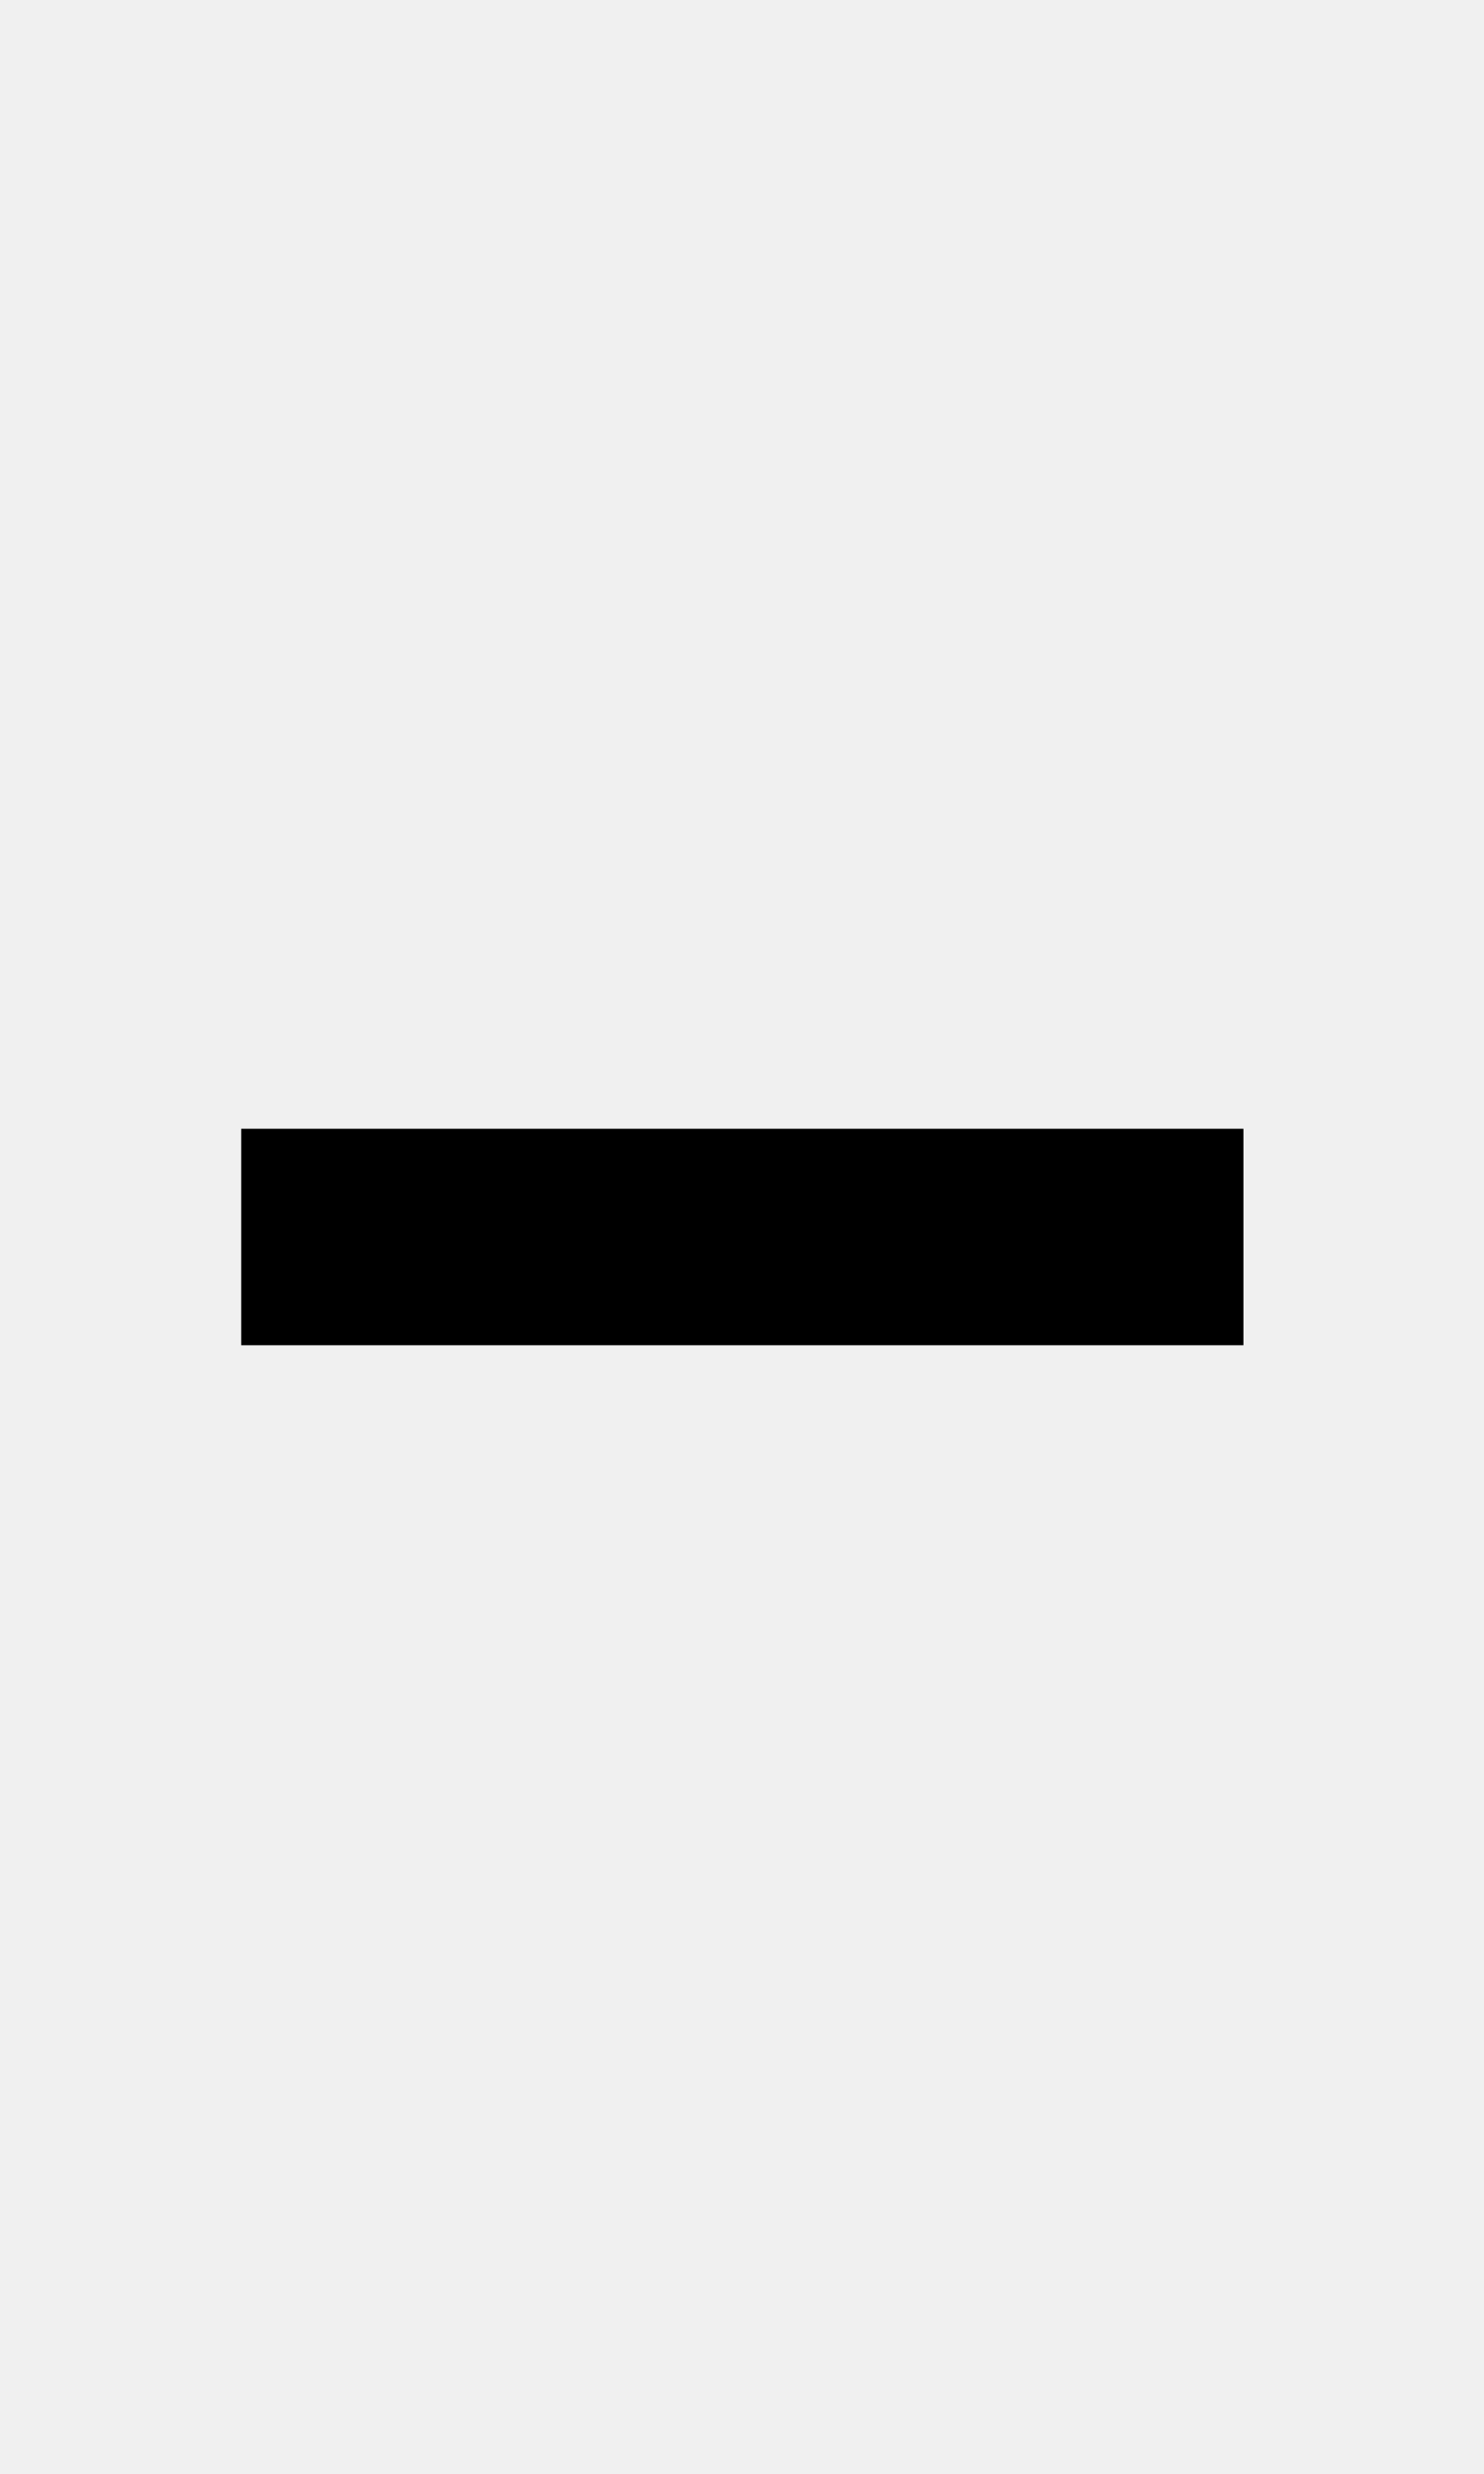
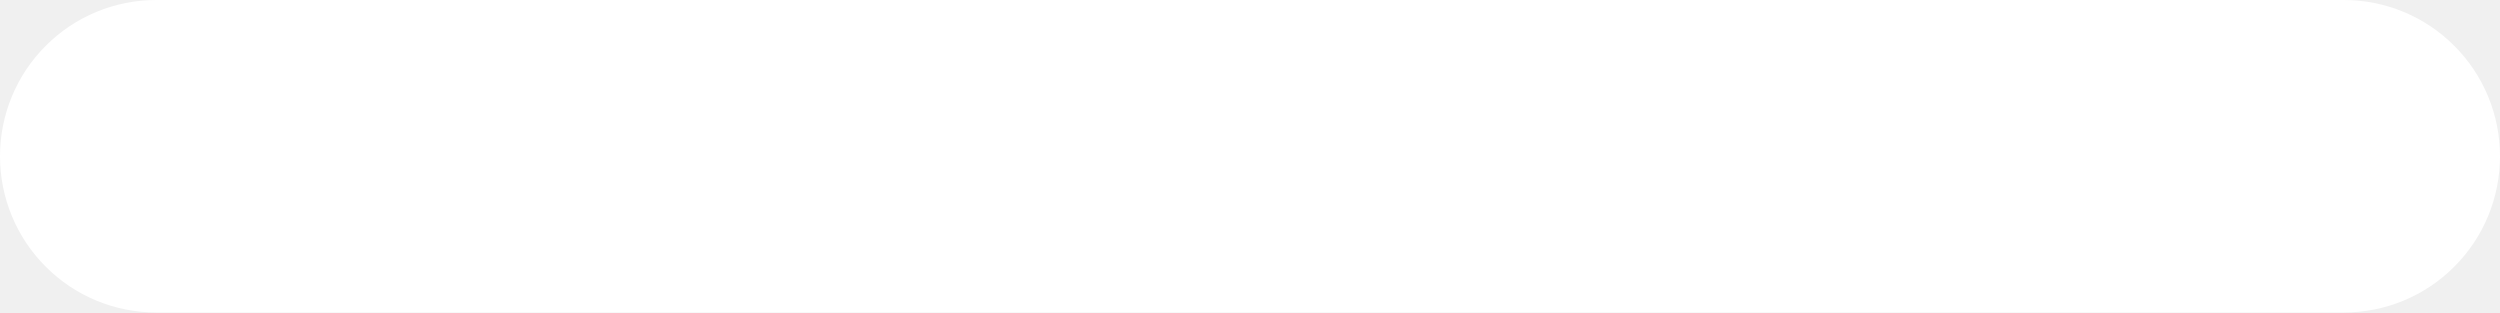
- <svg xmlns="http://www.w3.org/2000/svg" width="18" height="30" viewBox="0 0 18 30">
-   <text id="_" data-name="–" transform="translate(9 24)" fill="currentColor" font-size="30" font-family="Lato-Bold, Lato" font-weight="700">
-     <tspan x="-8.7" y="0">–</tspan>
-   </text>
+ <svg xmlns="http://www.w3.org/2000/svg" width="16" height="2" viewBox="0 0 16 2" fill="none">
+   <path d="M15 0H1C0.735 0 0.48 0.105 0.293 0.293C0.105 0.48 0 0.735 0 1C0 1.265 0.105 1.52 0.293 1.707C0.48 1.895 0.735 2 1 2H15C15.265 2 15.52 1.895 15.707 1.707C15.895 1.52 16 1.265 16 1C16 0.735 15.895 0.48 15.707 0.293C15.52 0.105 15.265 0 15 0Z" fill="white" />
</svg>
